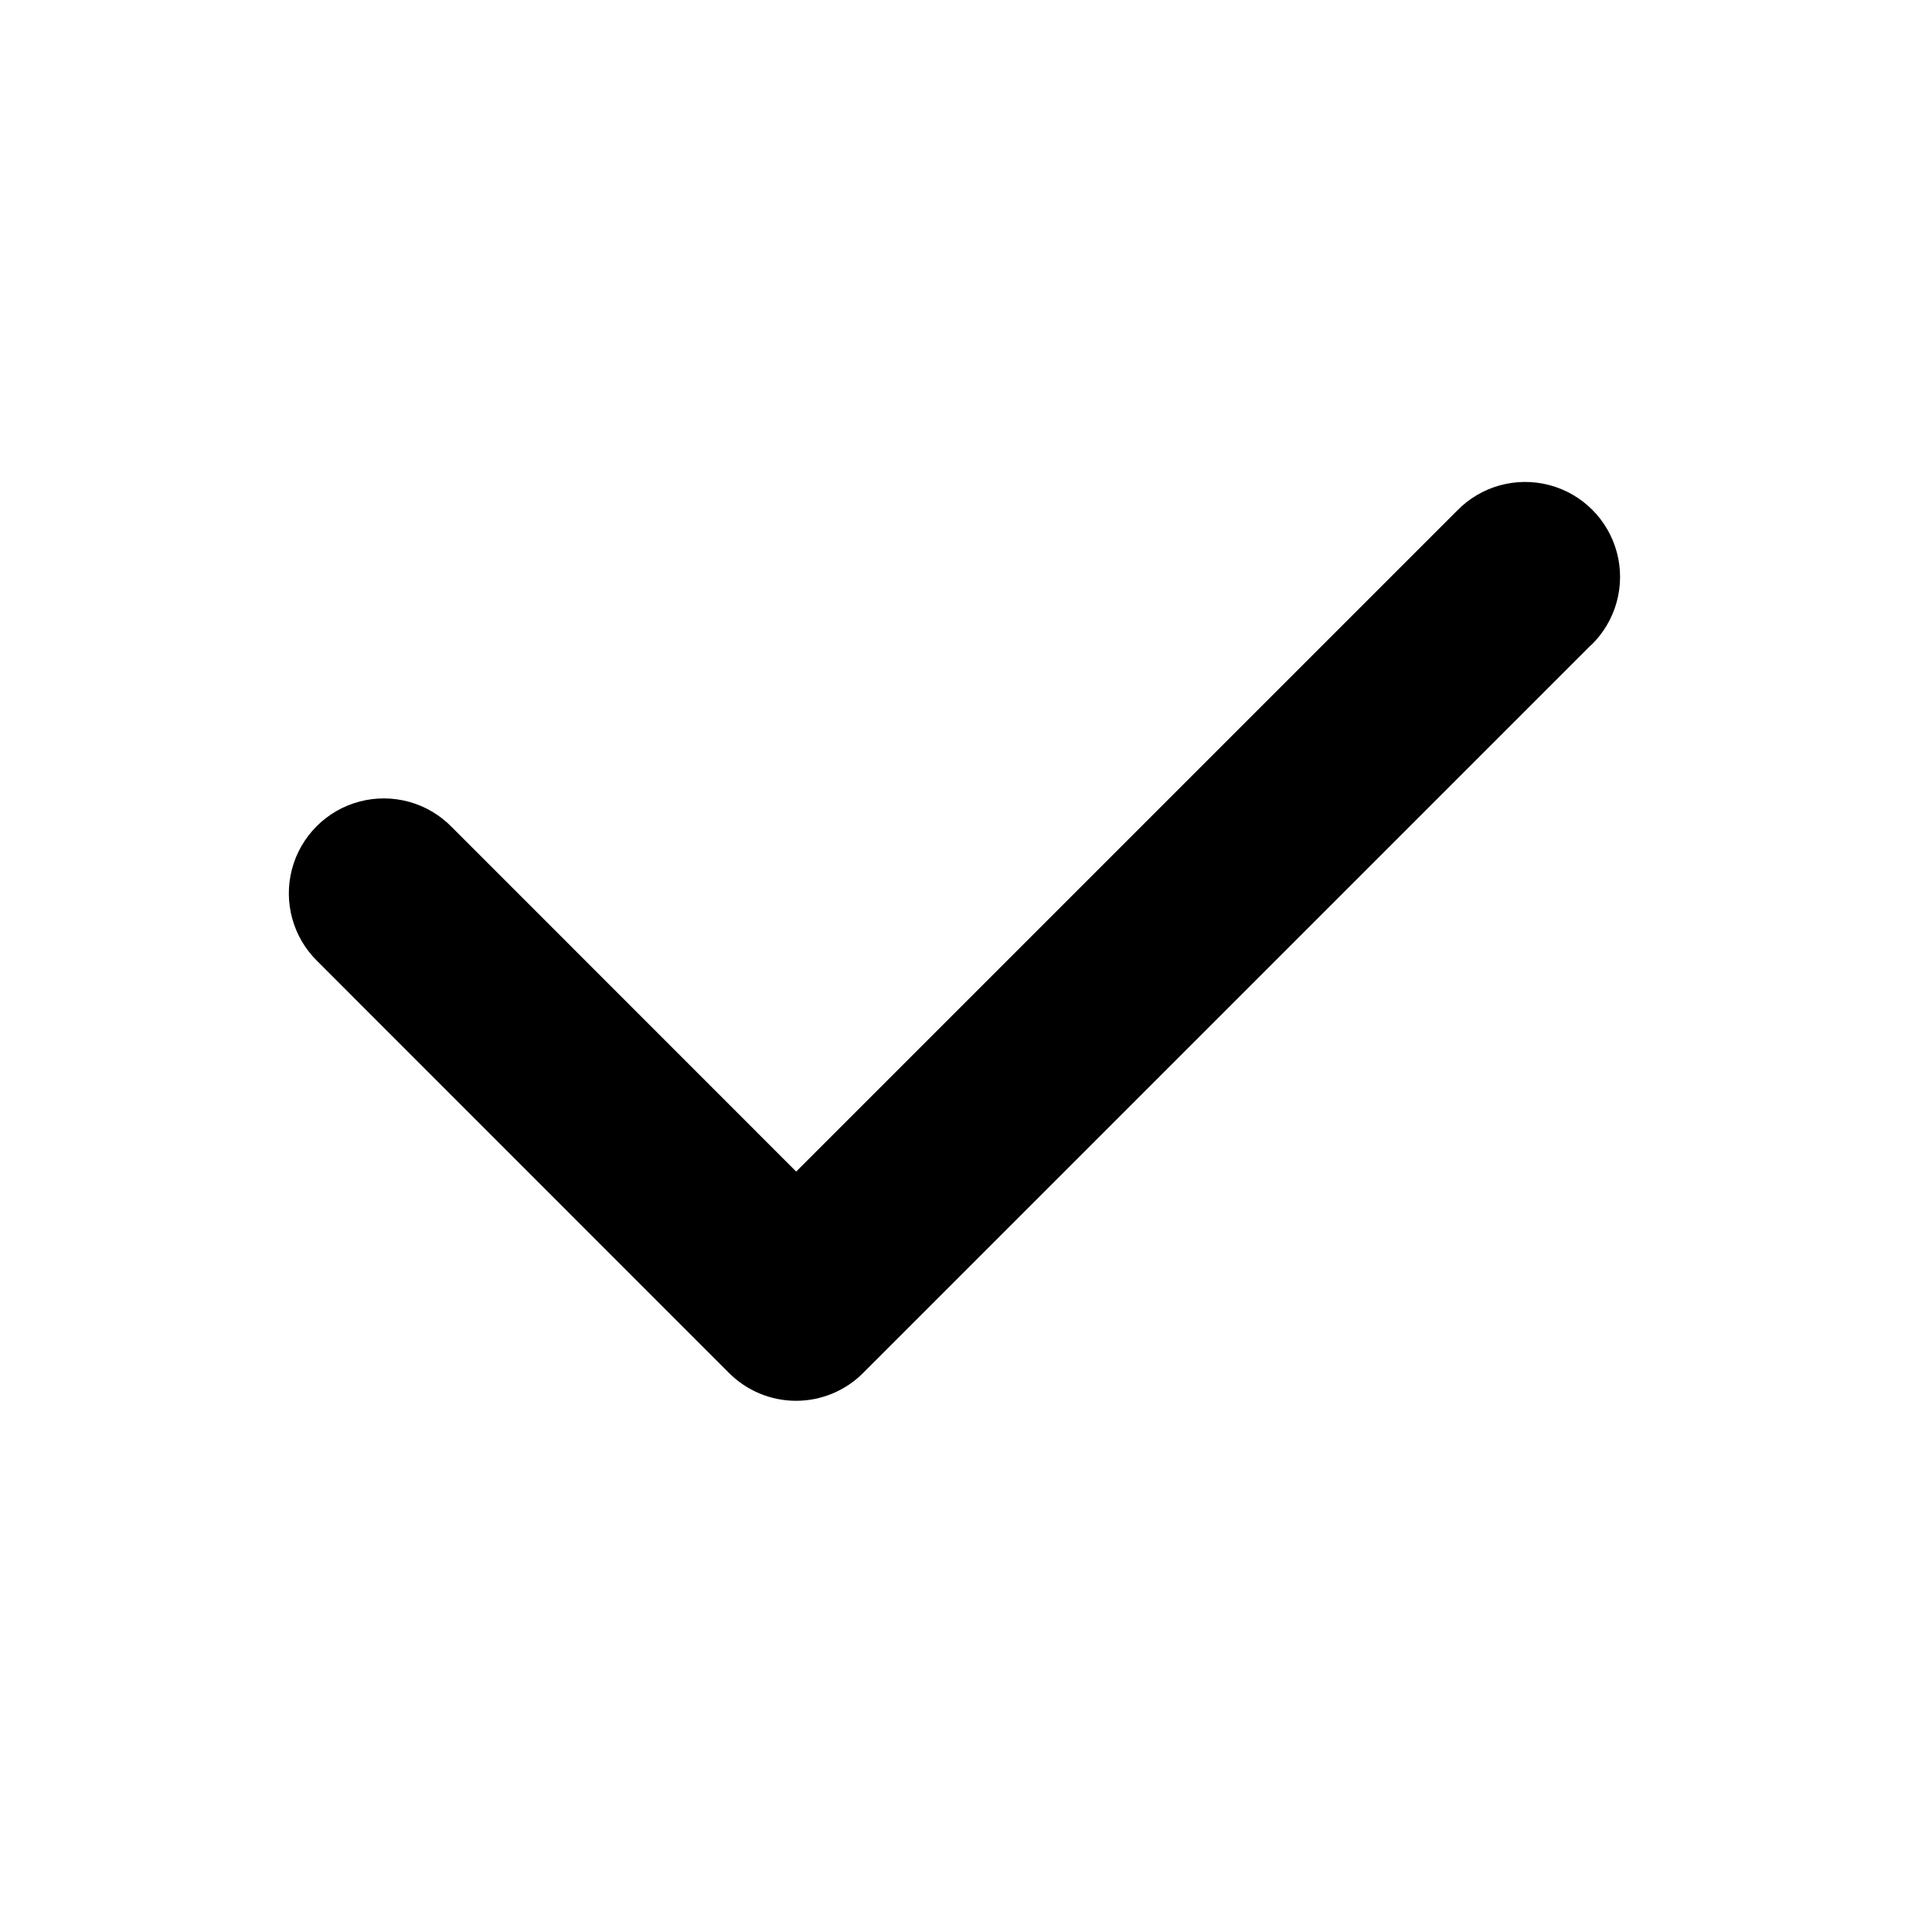
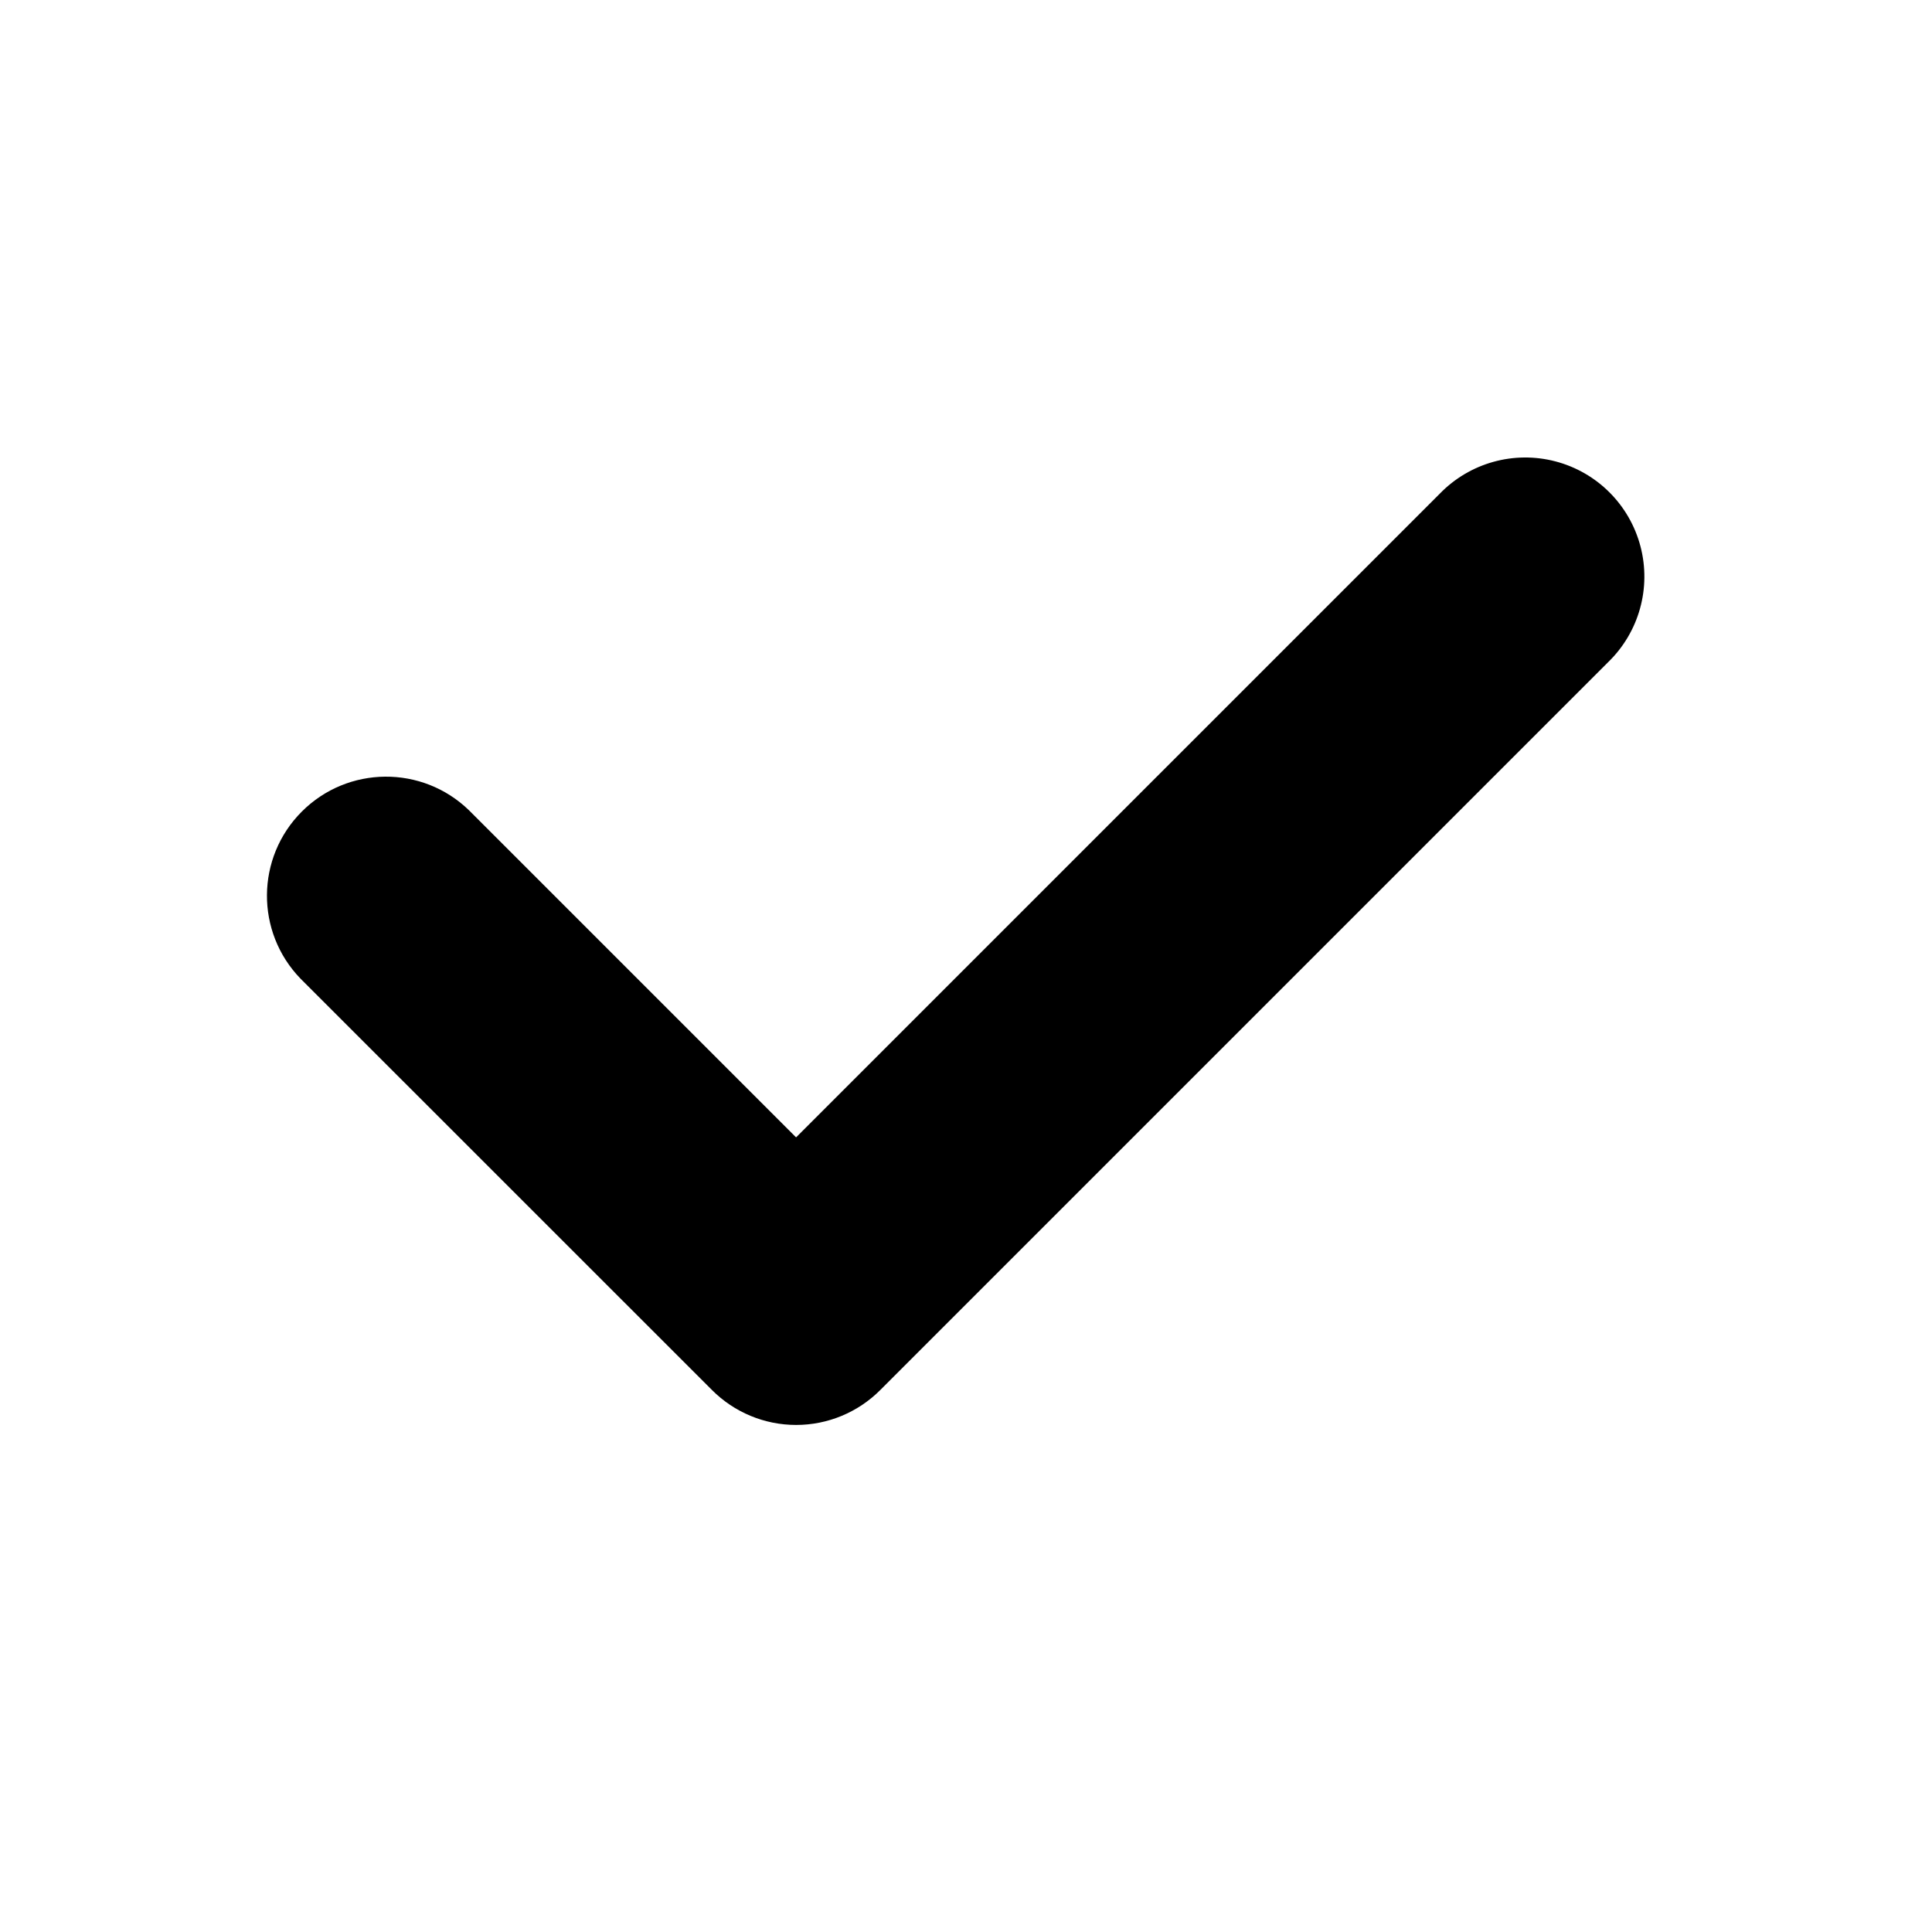
<svg xmlns="http://www.w3.org/2000/svg" viewBox="0 0 20 20">
-   <path d="M16.47 6.678l-7.534 7.534a.98.98 0 0 1-1.39 0L3.289 9.954a.983.983 0 1 1 1.39-1.39l3.563 3.564 6.84-6.84a.983.983 0 1 1 1.39 1.39" />
+   <path d="M16.47 6.678l.177.177a1.233 1.233 0 1 0-1.743-1.744l-6.84 6.84h.354L4.854 8.387a1.233 1.233 0 0 0-1.743 1.744l4.259 4.258a1.23 1.23 0 0 0 1.743 0l7.534-7.534-.176-.177z" />
</svg>
